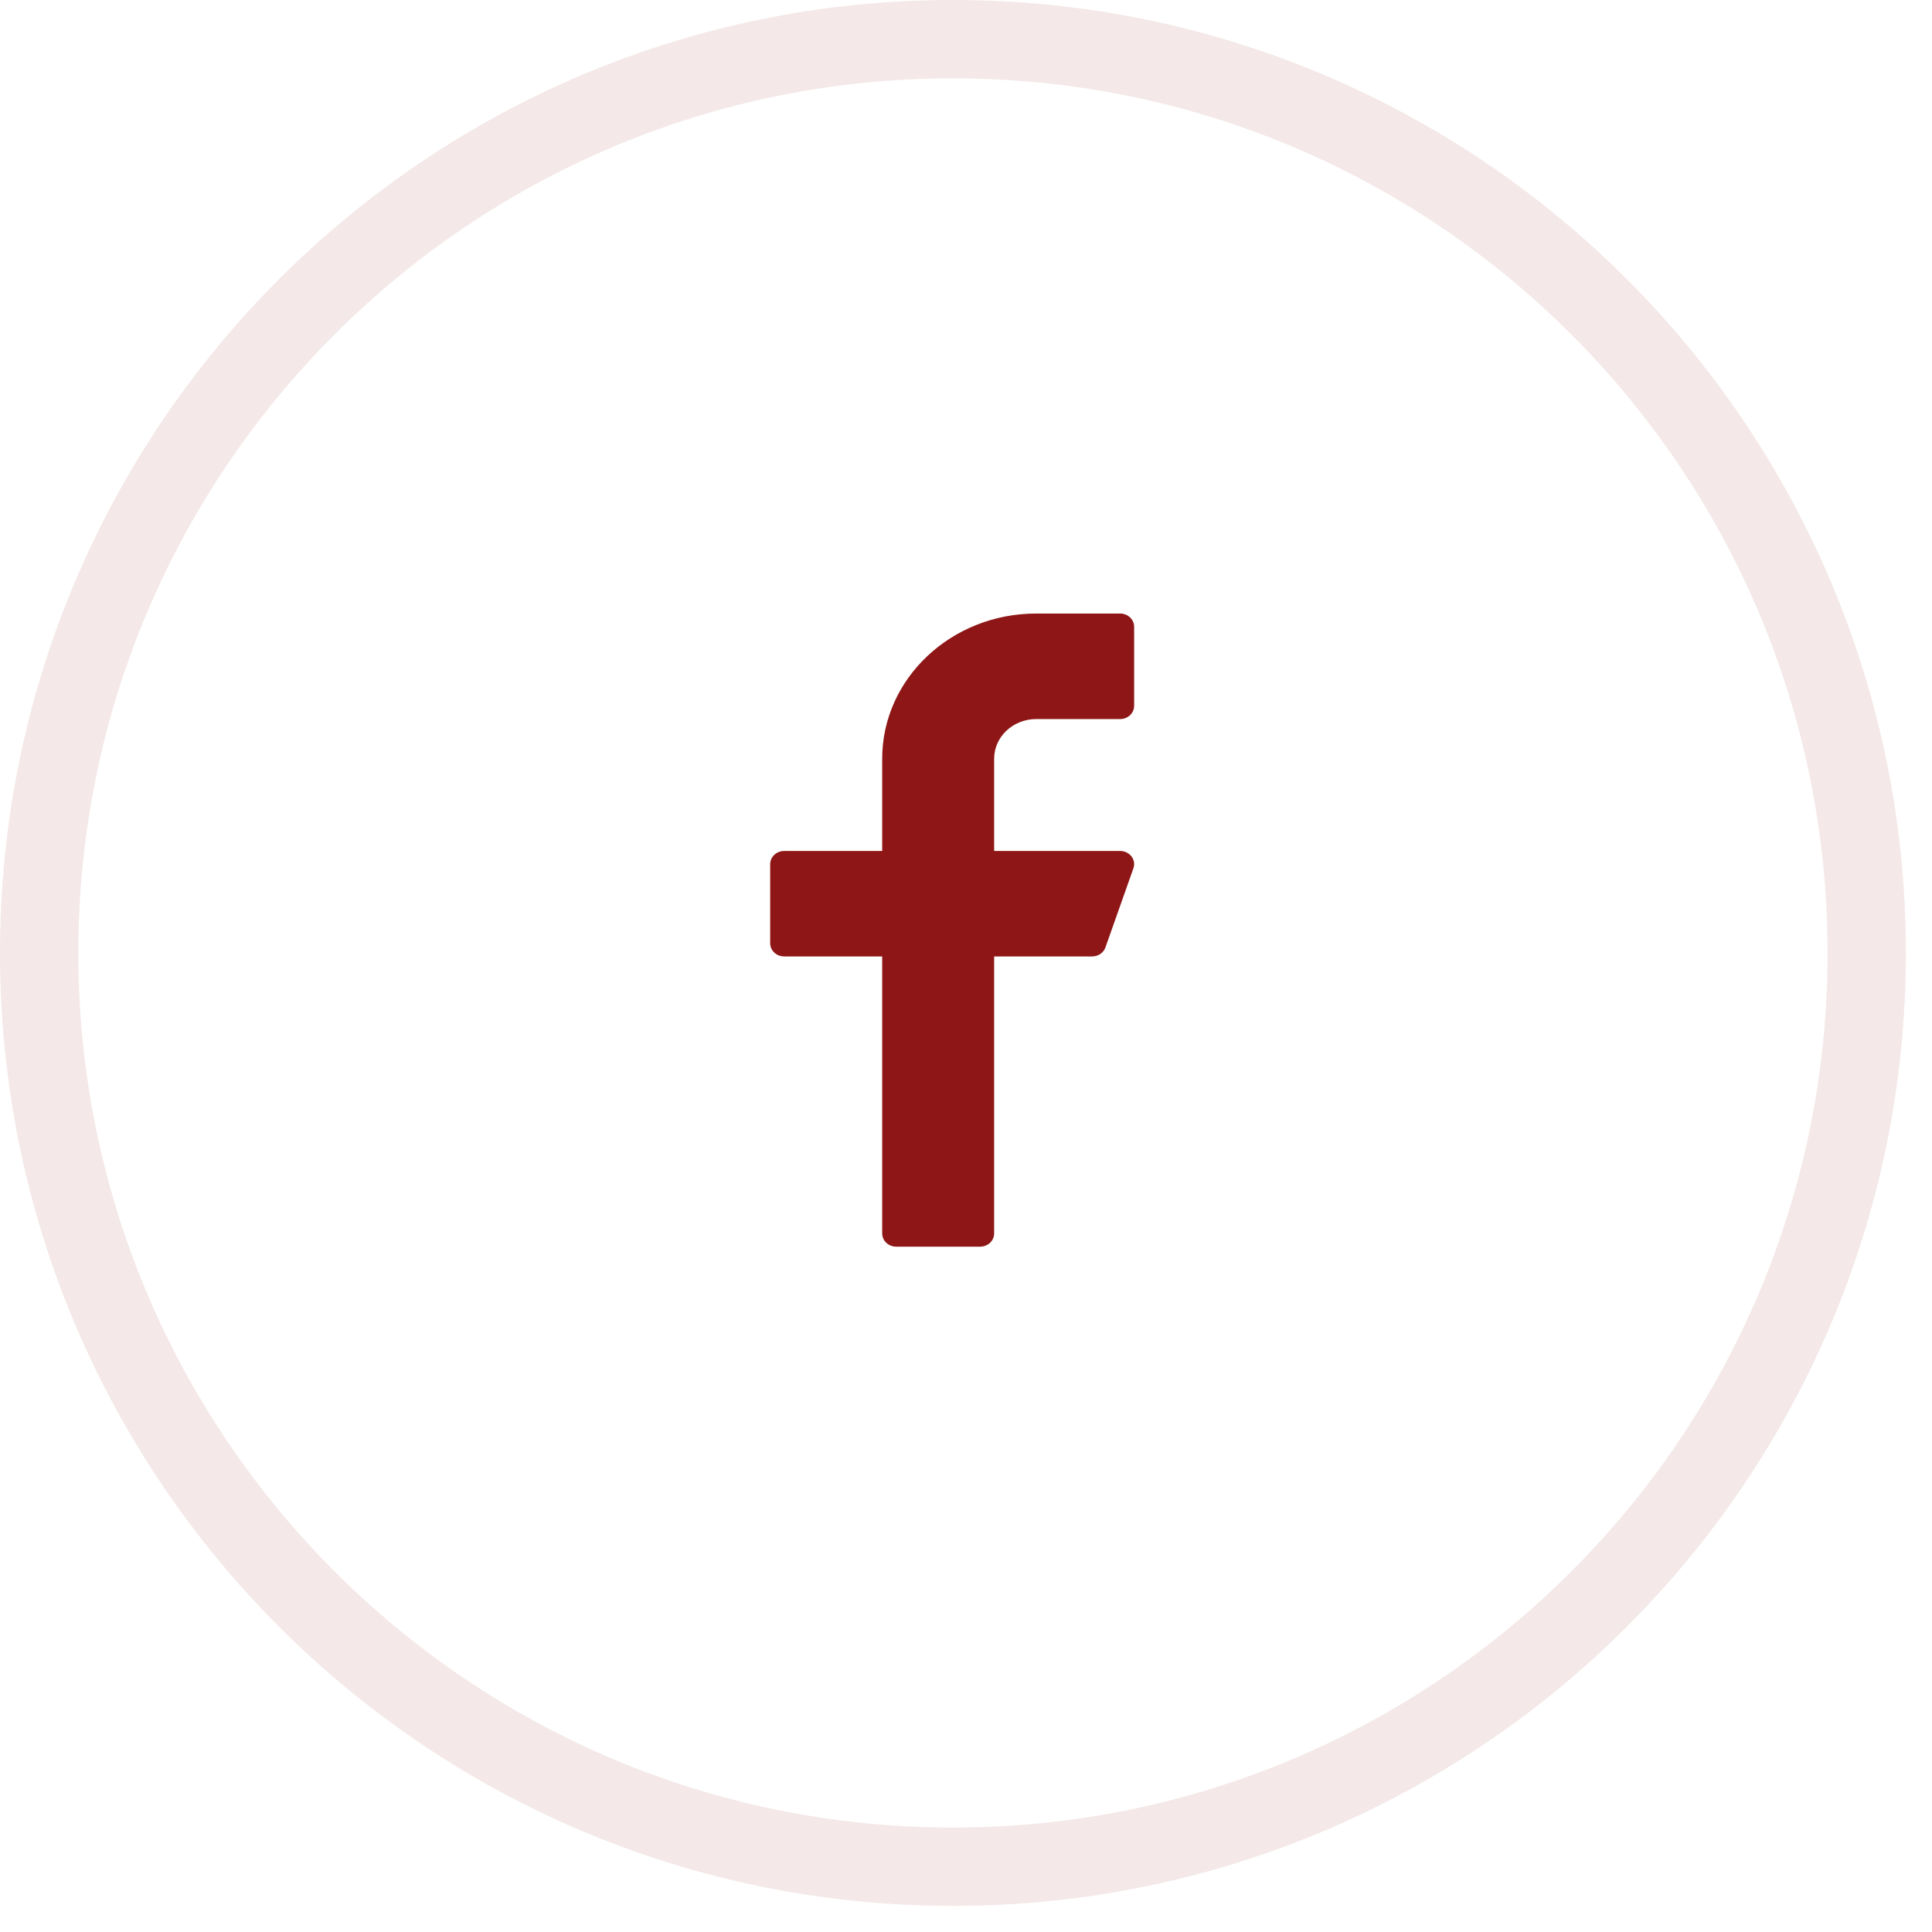
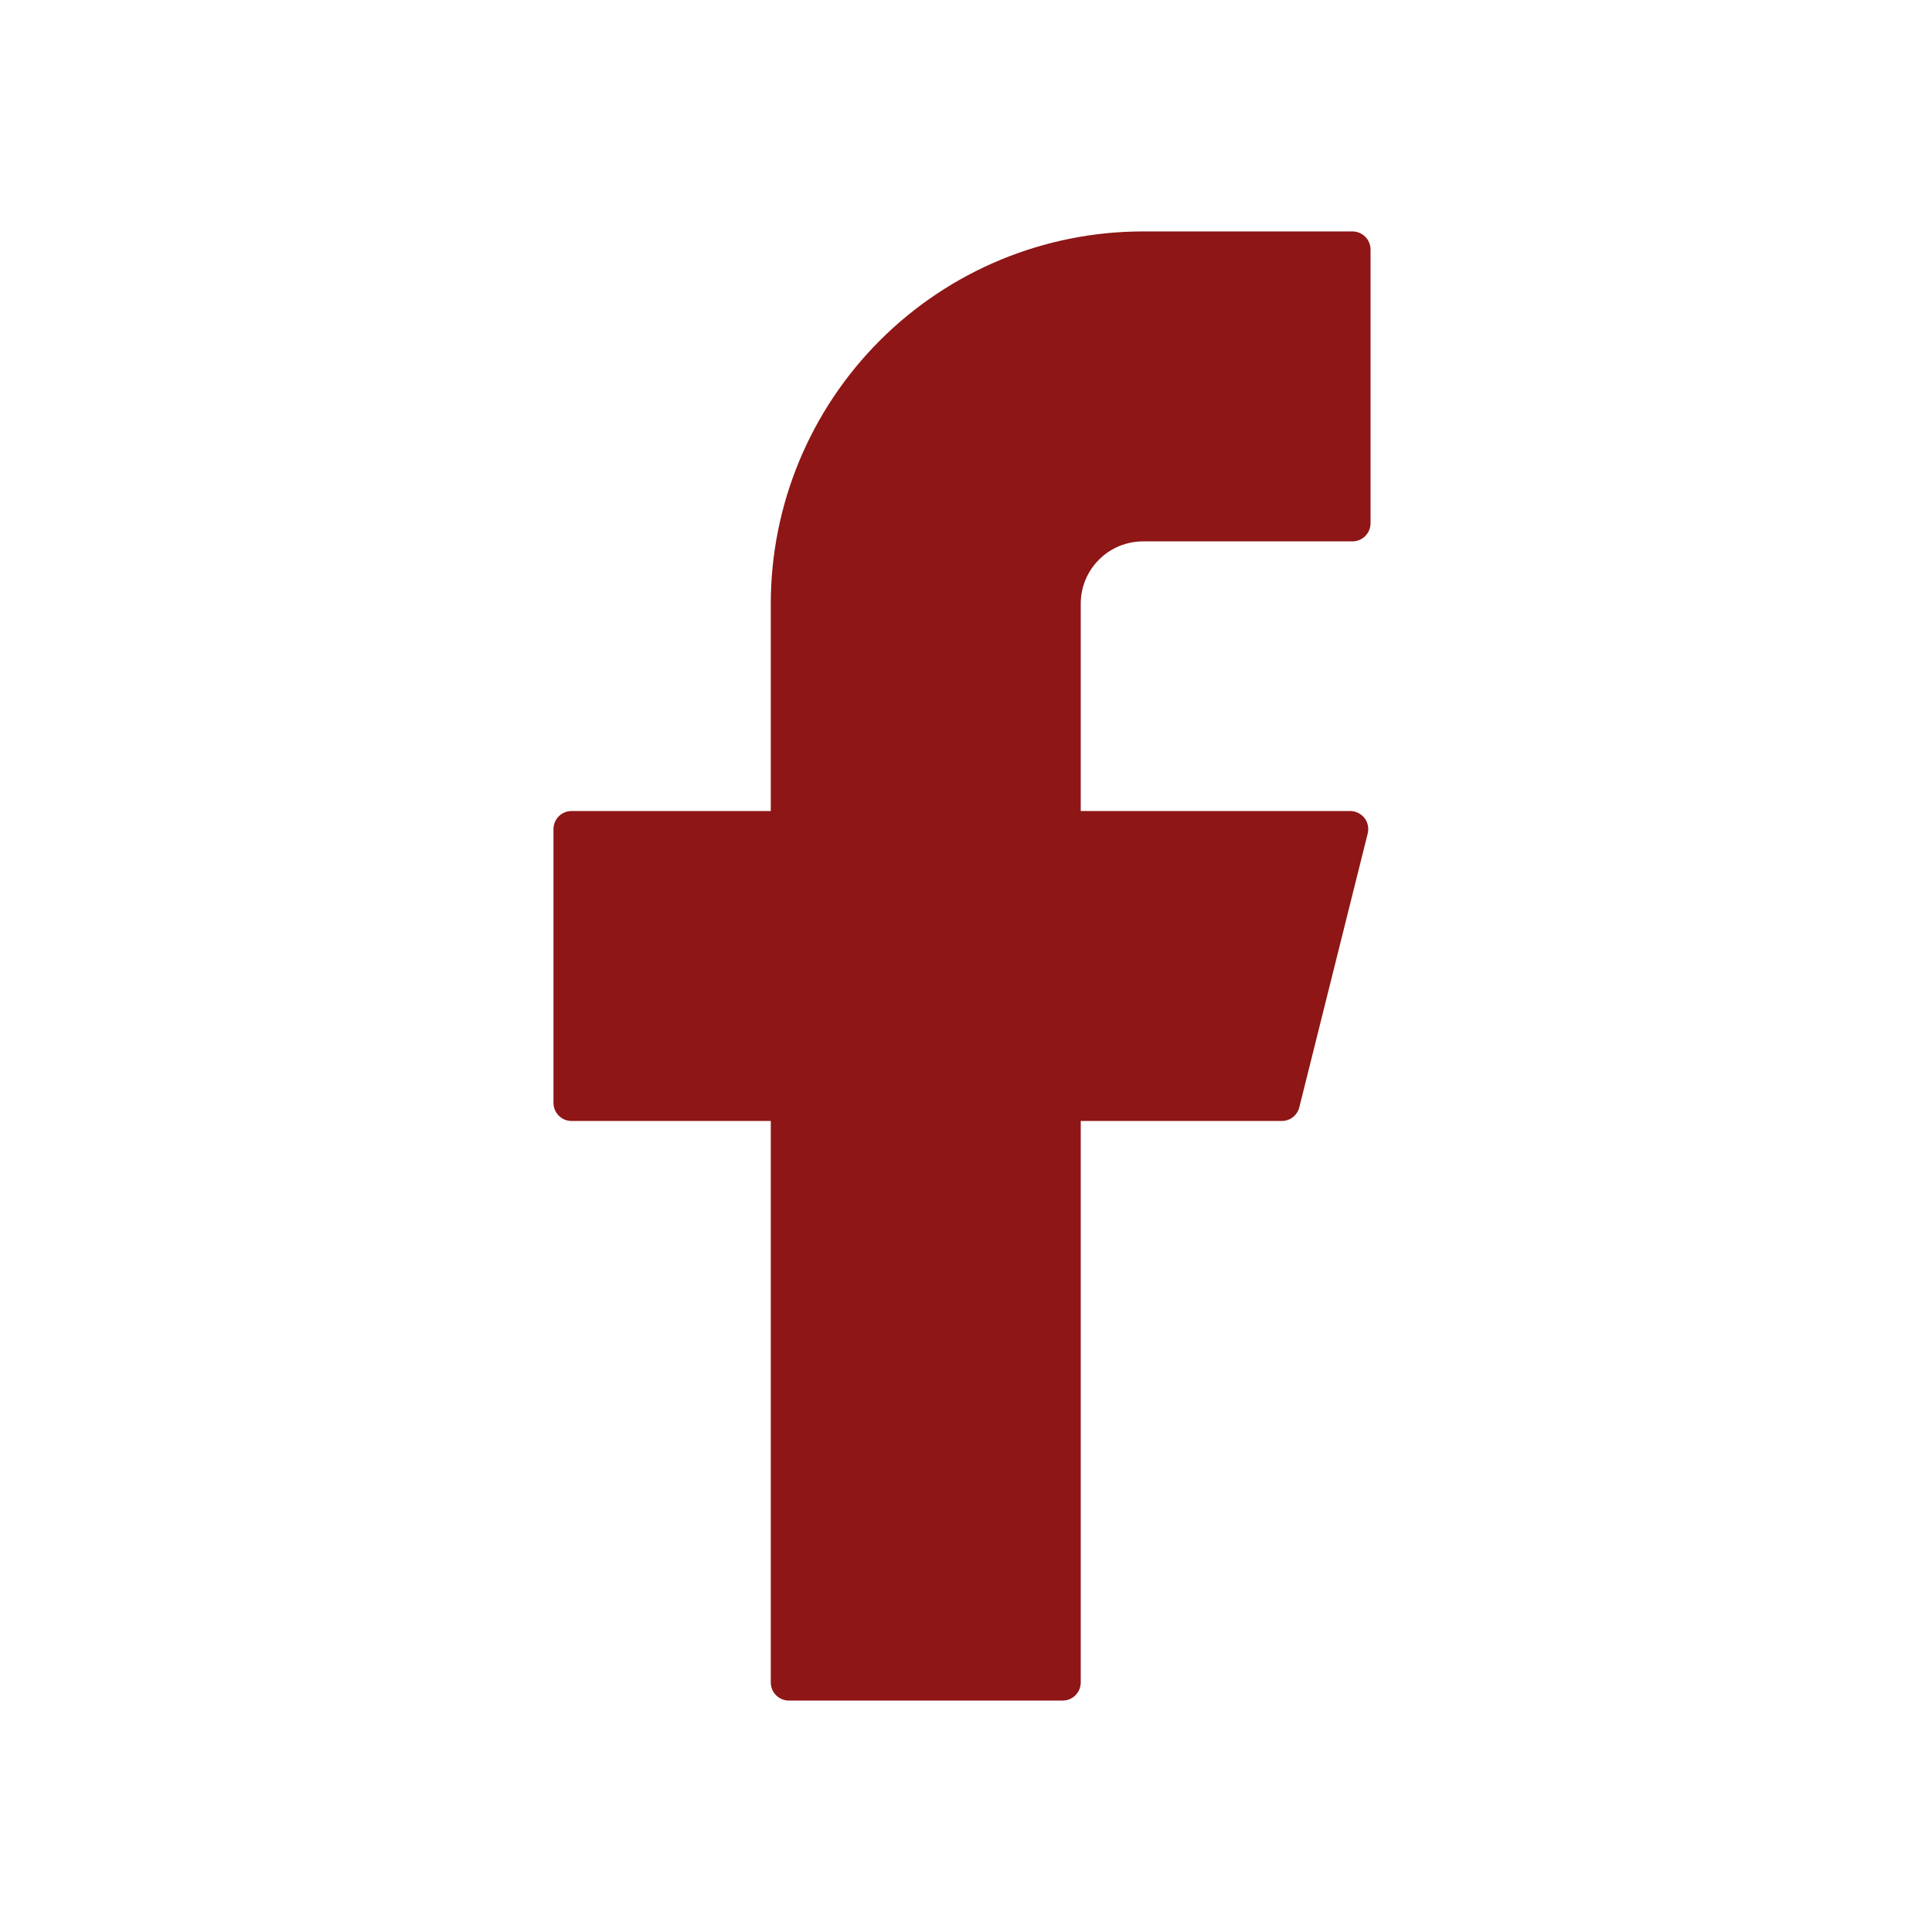
- <svg xmlns="http://www.w3.org/2000/svg" width="37" height="37" viewBox="0 0 37 37" fill="none">
-   <path opacity="0.1" fill-rule="evenodd" clip-rule="evenodd" d="M18.25 35.75C27.915 35.75 35.75 27.915 35.75 18.25C35.75 8.585 27.915 0.75 18.25 0.75C8.585 0.75 0.75 8.585 0.75 18.25C0.75 27.915 8.585 35.75 18.25 35.75Z" stroke="#8E1616" stroke-width="1.5" />
-   <path d="M19.843 13.771H21.452C21.6 13.771 21.72 13.658 21.72 13.518V12.003C21.72 11.863 21.6 11.75 21.452 11.75H19.843C18.218 11.75 16.895 12.996 16.895 14.529V16.297H15.018C14.87 16.297 14.75 16.41 14.75 16.549V18.065C14.75 18.204 14.87 18.317 15.018 18.317H16.895V23.622C16.895 23.762 17.015 23.875 17.163 23.875H18.771C18.919 23.875 19.039 23.762 19.039 23.622V18.317H20.916C21.031 18.317 21.133 18.248 21.17 18.145L21.706 16.629C21.734 16.552 21.72 16.468 21.669 16.401C21.618 16.336 21.538 16.297 21.452 16.297H19.039V14.529C19.039 14.111 19.4 13.771 19.843 13.771Z" fill="#8E1616" />
+ <svg xmlns="http://www.w3.org/2000/svg" width="23" height="23" viewBox="0 0 23 23" fill="none">
+   <path d="M13.609 2.755C12.433 2.755 11.306 3.222 10.475 4.053C9.643 4.885 9.176 6.012 9.176 7.188V9.655H6.804C6.686 9.655 6.589 9.751 6.589 9.871V13.129C6.589 13.248 6.685 13.345 6.804 13.345H9.176V20.029C9.176 20.148 9.272 20.245 9.392 20.245H12.65C12.769 20.245 12.866 20.149 12.866 20.029V13.345H15.259C15.358 13.345 15.444 13.278 15.468 13.182L16.282 9.924C16.29 9.892 16.291 9.859 16.284 9.826C16.278 9.794 16.264 9.764 16.244 9.738C16.223 9.713 16.198 9.692 16.168 9.677C16.139 9.663 16.106 9.655 16.073 9.655H12.866V7.188C12.866 7.09 12.885 6.993 12.922 6.903C12.96 6.813 13.014 6.731 13.084 6.662C13.152 6.593 13.234 6.539 13.324 6.501C13.415 6.464 13.511 6.445 13.609 6.445H16.1C16.219 6.445 16.316 6.349 16.316 6.229V2.971C16.316 2.852 16.22 2.755 16.1 2.755H13.609Z" fill="#8E1616" />
</svg>
